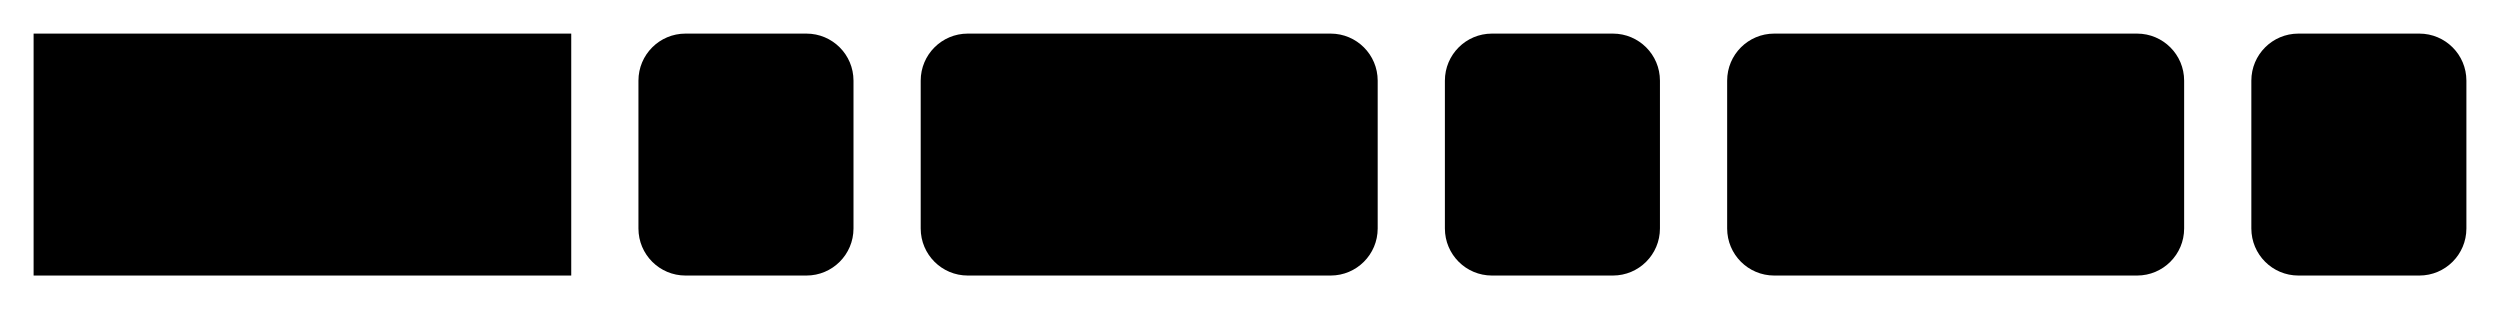
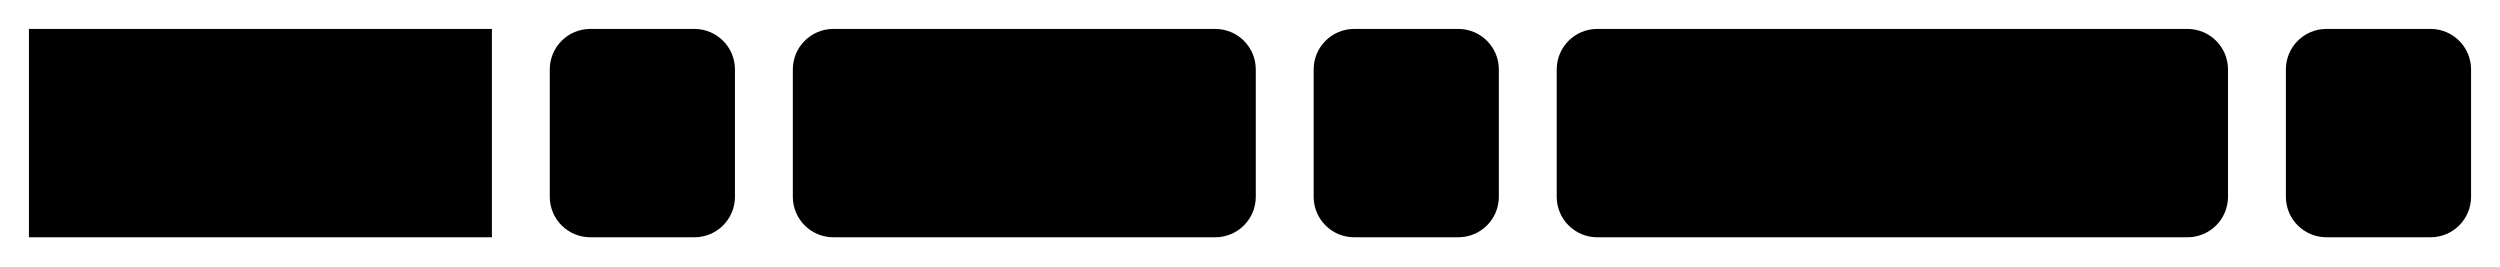
- <svg xmlns="http://www.w3.org/2000/svg" version="1.1" width="372" height="46" viewbox="0 0 372 46">
+ <svg xmlns="http://www.w3.org/2000/svg" version="1.1" width="432" height="46" viewbox="0 0 432 46">
  <defs>
    <style type="text/css">#guide .c{fill:none;stroke:#222222;}#guide .k{fill:#000000;font-family:Roboto Mono,Sans-serif;font-size:20px;}#guide .s{fill:#e4f4ff;stroke:#222222;}#guide .syn{fill:#8D8D8D;font-family:Roboto Mono,Sans-serif;font-size:20px;}</style>
  </defs>
-   <path class="c" d="M0 31h5m80 0h10m32 0h10m68 0h10m32 0h10m68 0h10m32 0h5" />
+   <path class="c" d="M0 31h5m80 0h10m32 0h10m80 0h10m32 0h10m116 0h10m32 0h5" />
  <rect class="s" x="5" y="5" width="80" height="36" />
  <text class="k" x="15" y="31">ROUND</text>
  <rect class="s" x="95" y="5" width="32" height="36" rx="7" />
  <text class="syn" x="105" y="31">(</text>
-   <rect class="s" x="137" y="5" width="68" height="36" rx="7" />
-   <text class="k" x="147" y="31">arg1</text>
-   <rect class="s" x="215" y="5" width="32" height="36" rx="7" />
-   <text class="syn" x="225" y="31">,</text>
-   <rect class="s" x="257" y="5" width="68" height="36" rx="7" />
-   <text class="k" x="267" y="31">arg2</text>
-   <rect class="s" x="335" y="5" width="32" height="36" rx="7" />
-   <text class="syn" x="345" y="31">)</text>
+   <rect class="s" x="137" y="5" width="80" height="36" rx="7" />
+   <text class="k" x="147" y="31">value</text>
+   <rect class="s" x="227" y="5" width="32" height="36" rx="7" />
+   <text class="syn" x="237" y="31">,</text>
+   <rect class="s" x="269" y="5" width="116" height="36" rx="7" />
+   <text class="k" x="279" y="31">decimals</text>
+   <rect class="s" x="395" y="5" width="32" height="36" rx="7" />
+   <text class="syn" x="405" y="31">)</text>
</svg>
